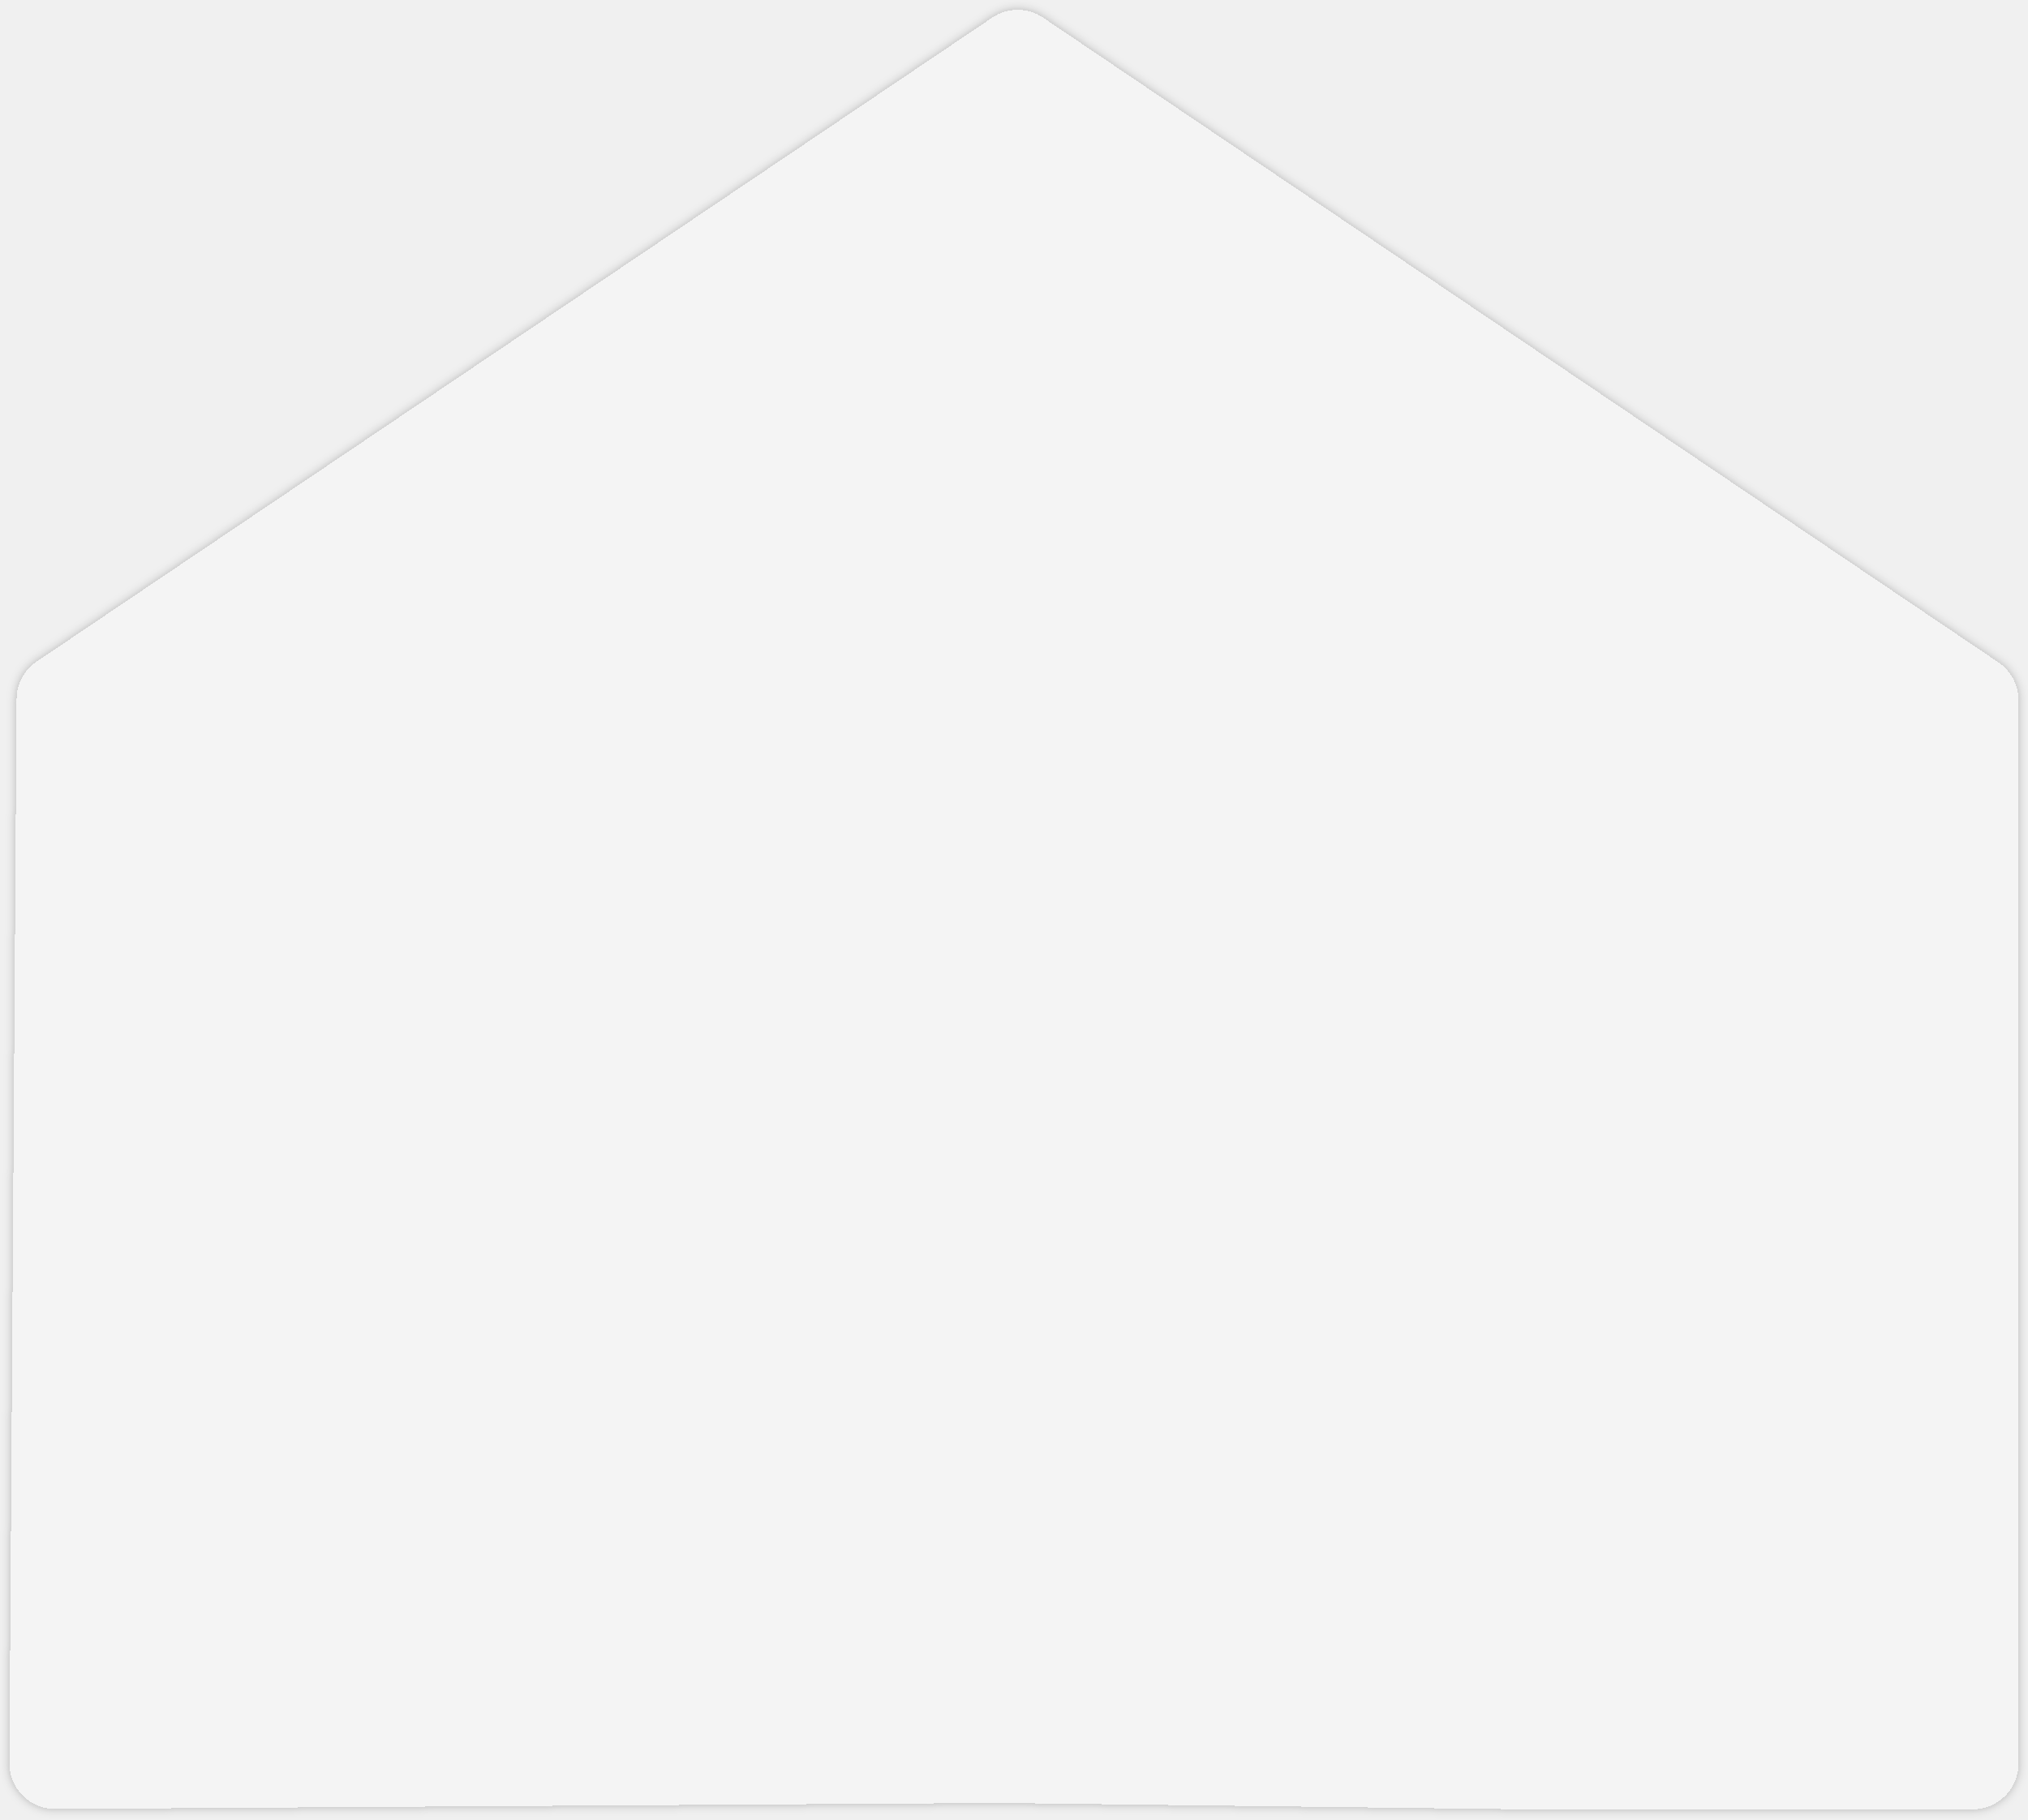
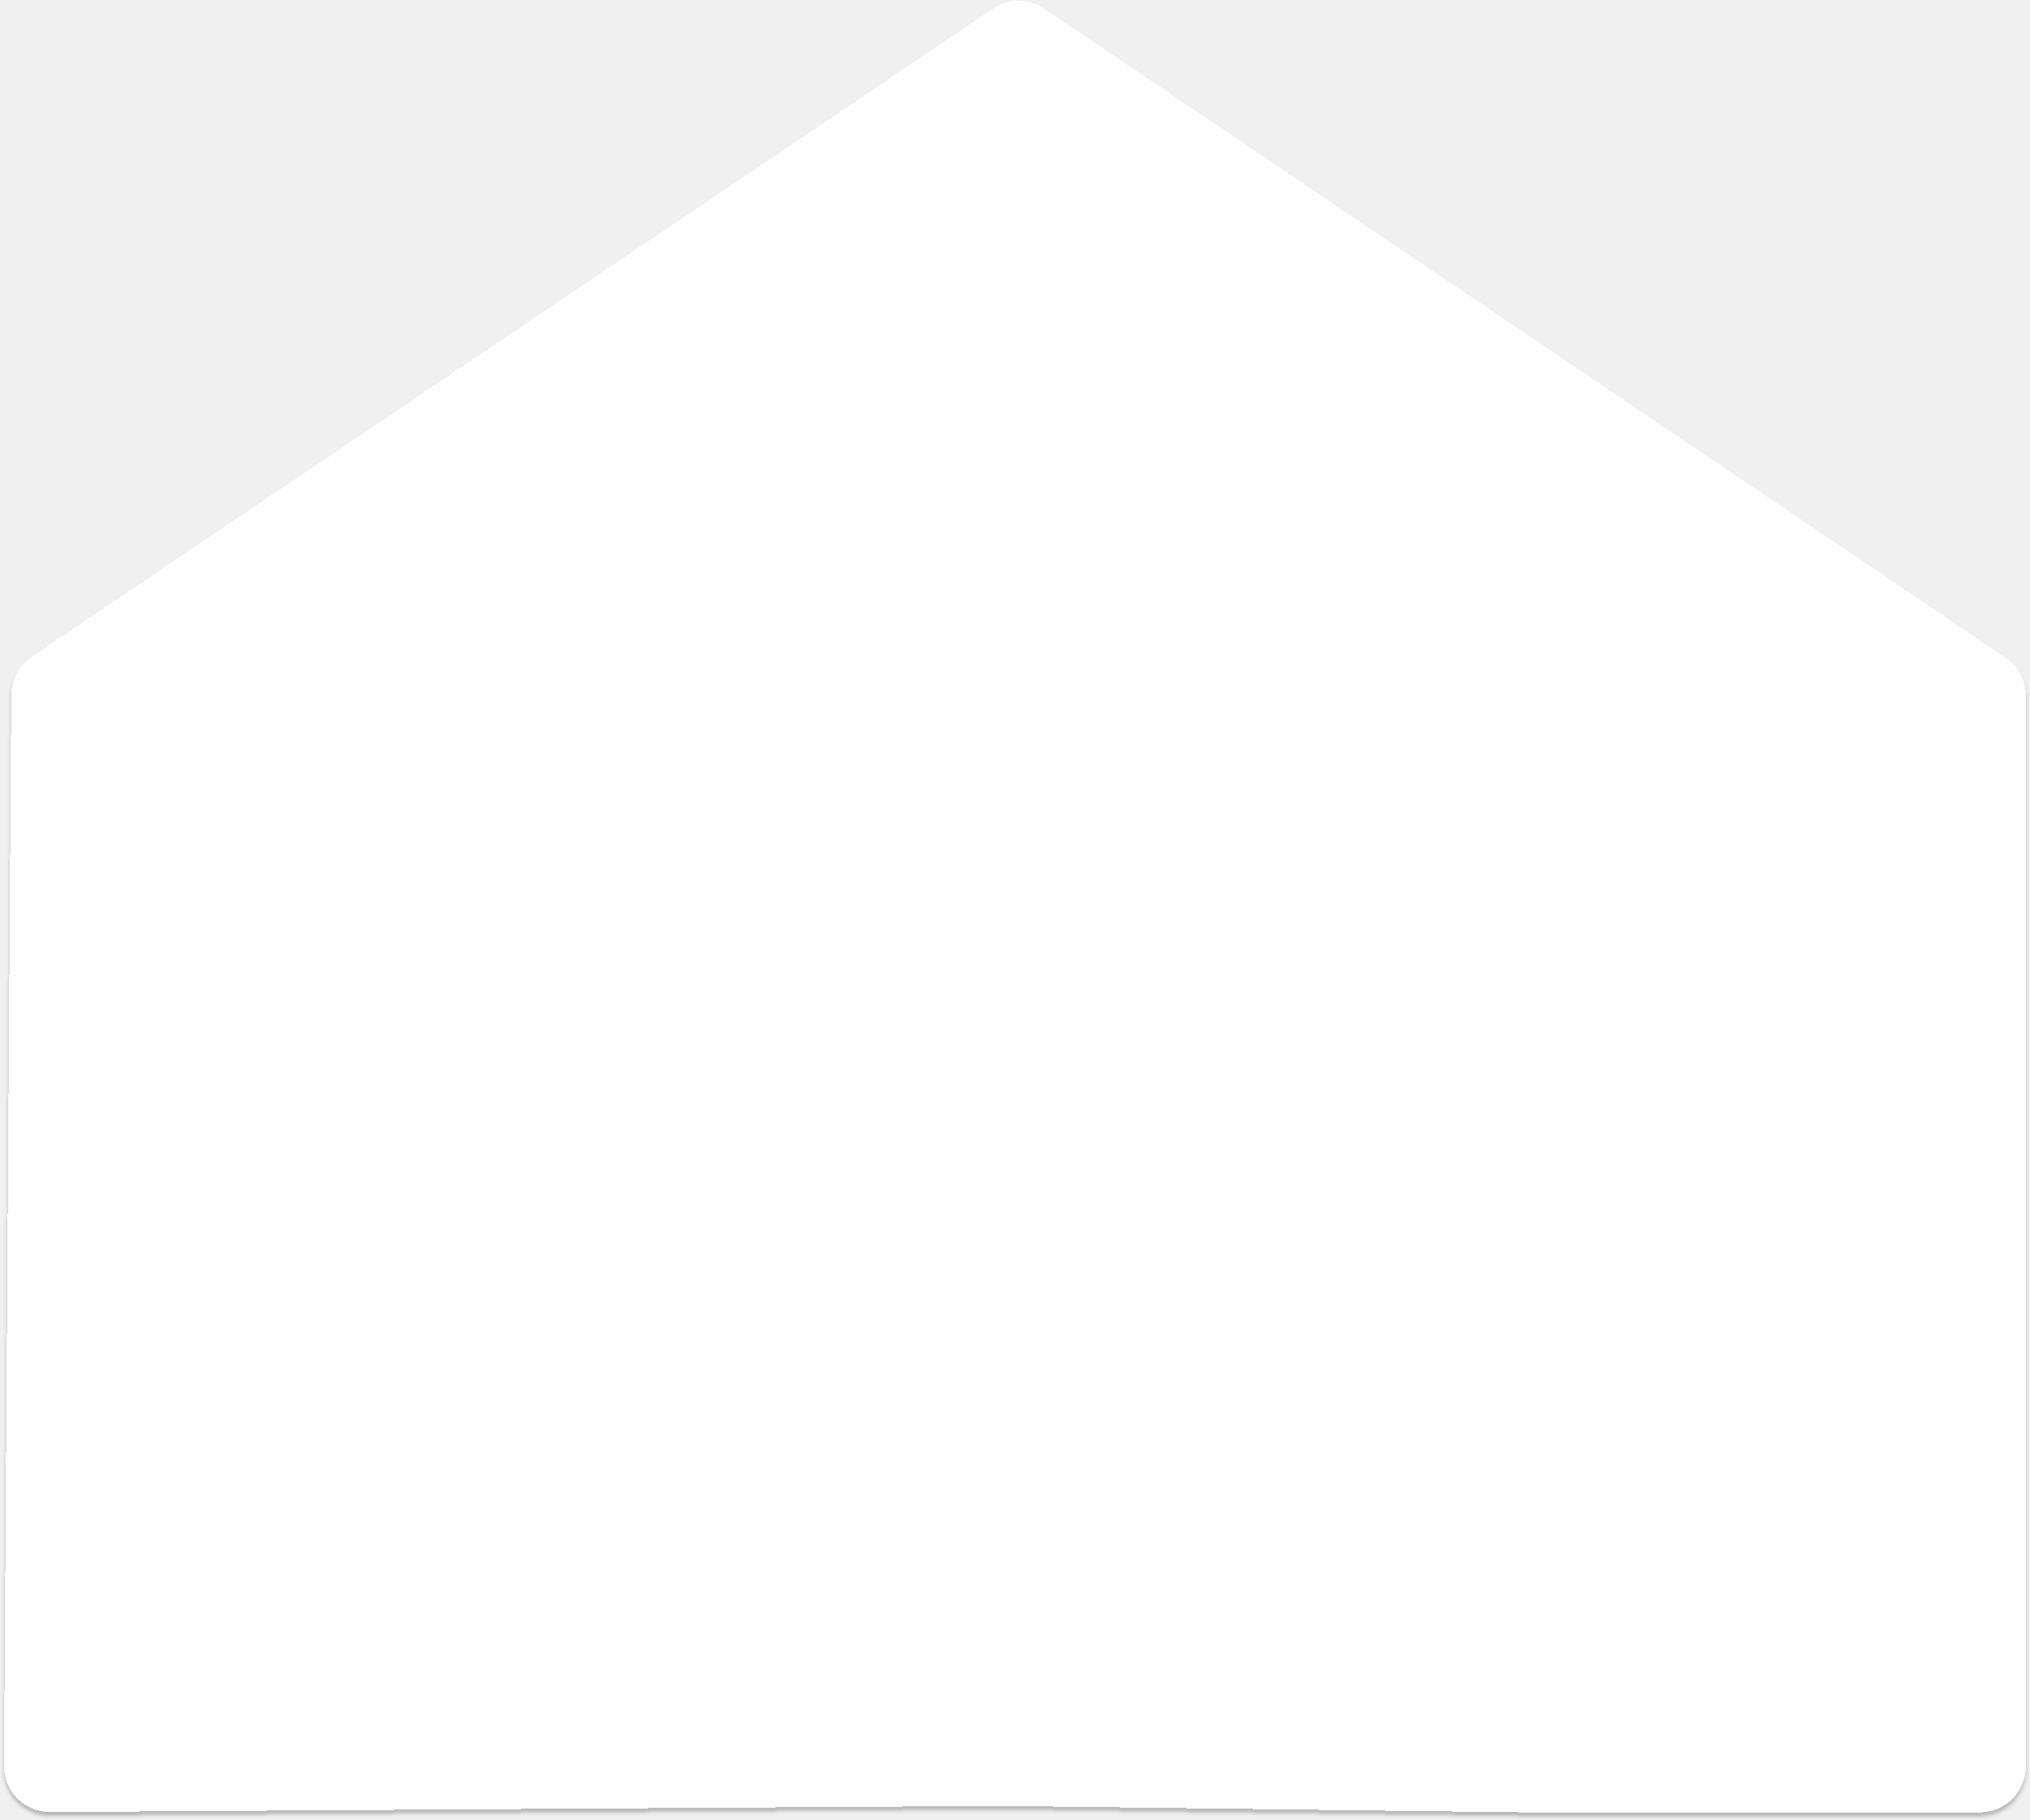
- <svg xmlns="http://www.w3.org/2000/svg" width="2238" height="2008" viewBox="0 0 2238 2008" fill="none">
-   <g filter="url(#filter0_d_654_321)">
-     <path d="M1151.15 19.443C1134.17 7.983 1111.94 7.975 1094.95 19.425L40.49 730.164C26.733 739.437 18.439 754.902 18.326 771.493L10.352 1946.07C10.162 1974.08 32.912 1996.84 60.923 1996.66L1104 1990L1677.5 1997L2177.26 1997C2205.01 1997 2227.51 1974.5 2227.51 1946.75L2227.51 772.695C2227.51 755.996 2219.21 740.387 2205.37 731.044L1151.15 19.443Z" fill="white" fill-opacity="0.3" shape-rendering="crispEdges" />
+ <svg xmlns="http://www.w3.org/2000/svg" width="2226" height="1995" viewBox="0 0 2226 1995" fill="none">
+   <g filter="url(#filter0_bd_712_159)">
+     <path d="M1145.15 9.442C1128.17 -2.018 1105.94 -2.026 1088.95 9.424L34.49 720.163C20.733 729.436 12.439 744.902 12.327 761.492L4.352 1936.06C4.162 1964.08 26.912 1986.84 54.923 1986.66L1098 1980L1671.5 1987L2171.26 1987C2199.01 1987 2221.51 1964.5 2221.51 1936.75L2221.51 762.694C2221.51 745.995 2213.21 730.386 2199.37 721.043L1145.15 9.442Z" fill="white" fill-opacity="0.95" shape-rendering="crispEdges" />
  </g>
  <defs>
-     <filter id="filter0_d_654_321" x="0.301" y="0.792" width="2237.26" height="2006.26" filterUnits="userSpaceOnUse" color-interpolation-filters="sRGB">
+     <filter id="filter0_bd_712_159" x="-34.649" y="-38.158" width="2295.16" height="2064.16" filterUnits="userSpaceOnUse" color-interpolation-filters="sRGB">
      <feFlood flood-opacity="0" result="BackgroundImageFix" />
+       <feGaussianBlur in="BackgroundImageFix" stdDeviation="19.5" />
+       <feComposite in2="SourceAlpha" operator="in" result="effect1_backgroundBlur_712_159" />
      <feColorMatrix in="SourceAlpha" type="matrix" values="0 0 0 0 0 0 0 0 0 0 0 0 0 0 0 0 0 0 127 0" result="hardAlpha" />
-       <feOffset />
-       <feGaussianBlur stdDeviation="5.025" />
+       <feOffset dy="4" />
+       <feGaussianBlur stdDeviation="2" />
      <feComposite in2="hardAlpha" operator="out" />
      <feColorMatrix type="matrix" values="0 0 0 0 0 0 0 0 0 0 0 0 0 0 0 0 0 0 0.25 0" />
-       <feBlend mode="normal" in2="BackgroundImageFix" result="effect1_dropShadow_654_321" />
-       <feBlend mode="normal" in="SourceGraphic" in2="effect1_dropShadow_654_321" result="shape" />
+       <feBlend mode="normal" in2="effect1_backgroundBlur_712_159" result="effect2_dropShadow_712_159" />
+       <feBlend mode="normal" in="SourceGraphic" in2="effect2_dropShadow_712_159" result="shape" />
    </filter>
  </defs>
</svg>
